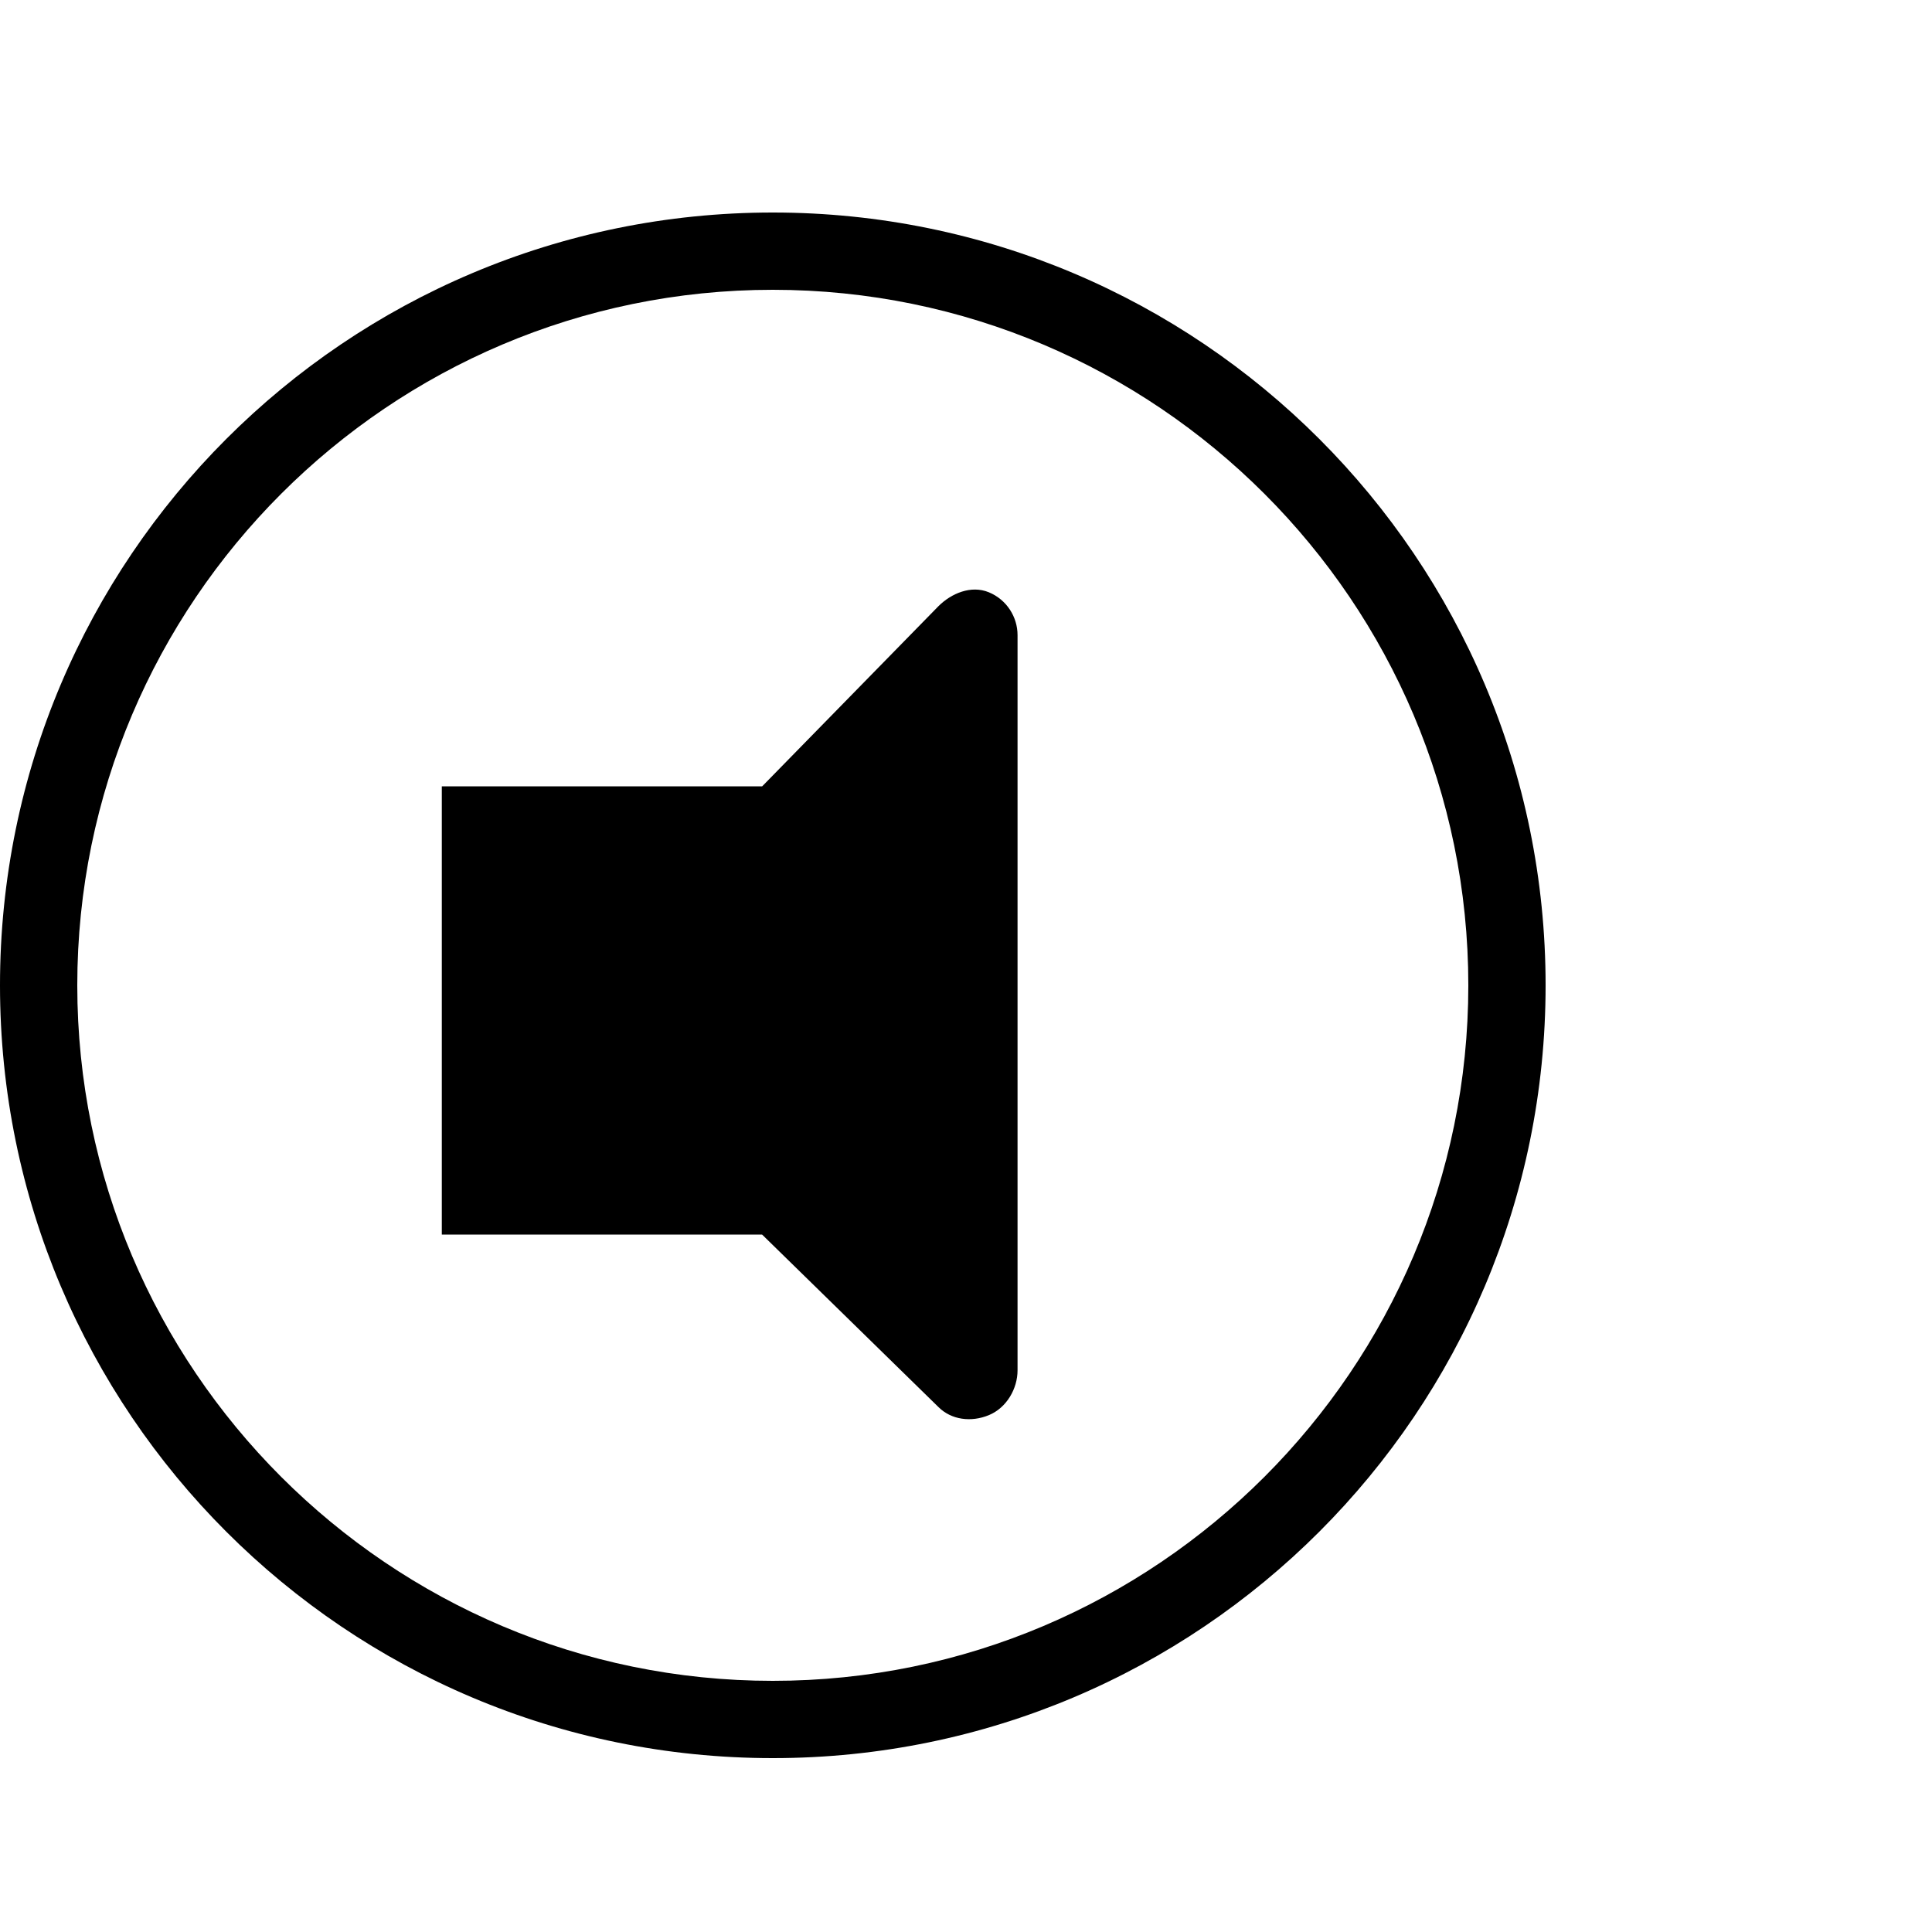
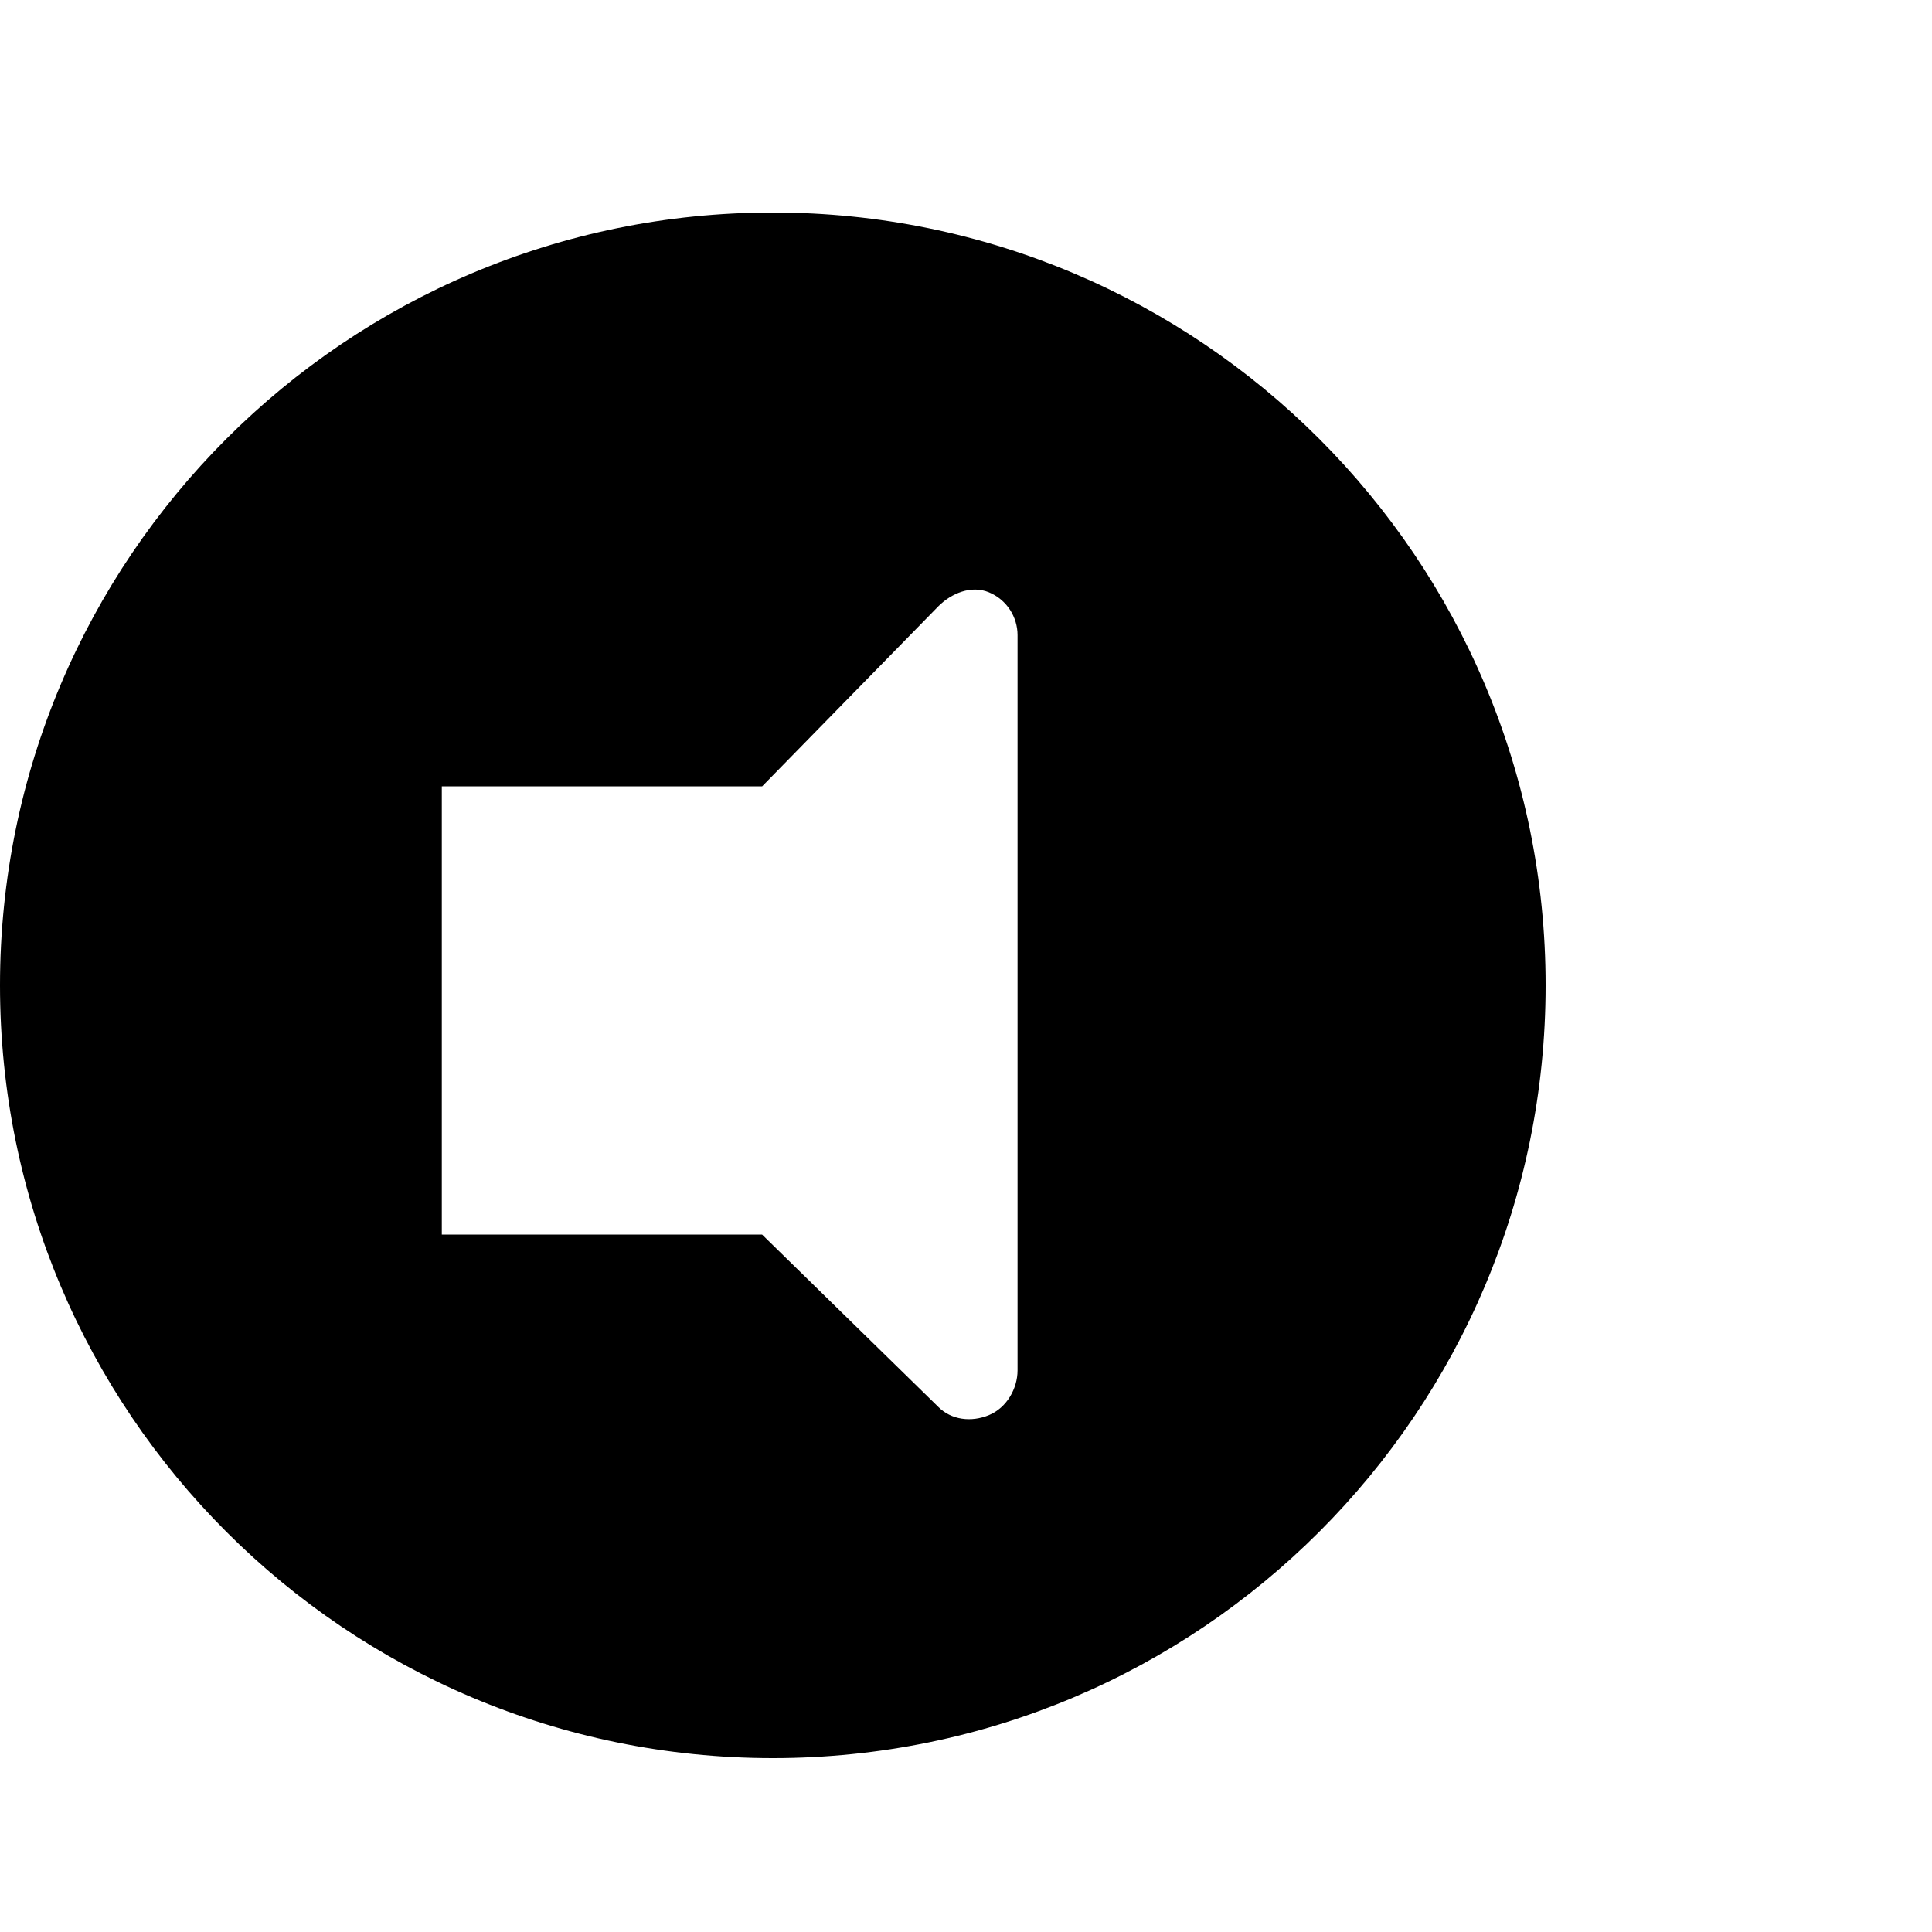
<svg xmlns="http://www.w3.org/2000/svg" version="1.1" id="Layer_1" x="0px" y="0px" width="100px" height="100px" viewBox="0 0 100 100" enable-background="new 0 0 100 100" xml:space="preserve">
  <g id="Layer_2">
</g>
  <g id="Layer_2_1_">
</g>
-   <path d="M40,15c19.851,0,36,16.15,36,36c0,19.851-16.149,36-36,36S4,70.851,4,51C4,31.15,20.149,15,40,15 M40,11  C17.91,11,0,28.91,0,51c0,22.092,17.91,40,40,40s40-17.908,40-40C80,28.91,62.09,11,40,11L40,11z" />
-   <path d="M51.187,30.658c-0.925-0.383-1.95,0.055-2.616,0.721l-9.123,9.323h-16.58v23.2h16.579l9.124,8.924  c0.666,0.666,1.691,0.803,2.616,0.42c0.923-0.383,1.481-1.375,1.481-2.317V32.875C52.668,31.934,52.109,31.041,51.187,30.658z" />
+   <path d="M40,11C17.908,11,0,28.909,0,51c0,22.092,17.908,40,40,40s40-17.908,40-40C80,28.909,62.092,11,40,11z M52.668,70.93  c0,0.941-0.559,1.934-1.48,2.316c-0.925,0.383-1.951,0.246-2.617-0.42l-9.124-8.924H22.868v-23.2h16.58l9.123-9.323  c0.666-0.666,1.691-1.104,2.617-0.721c0.922,0.383,1.48,1.276,1.48,2.217V70.93z" />
</svg>
